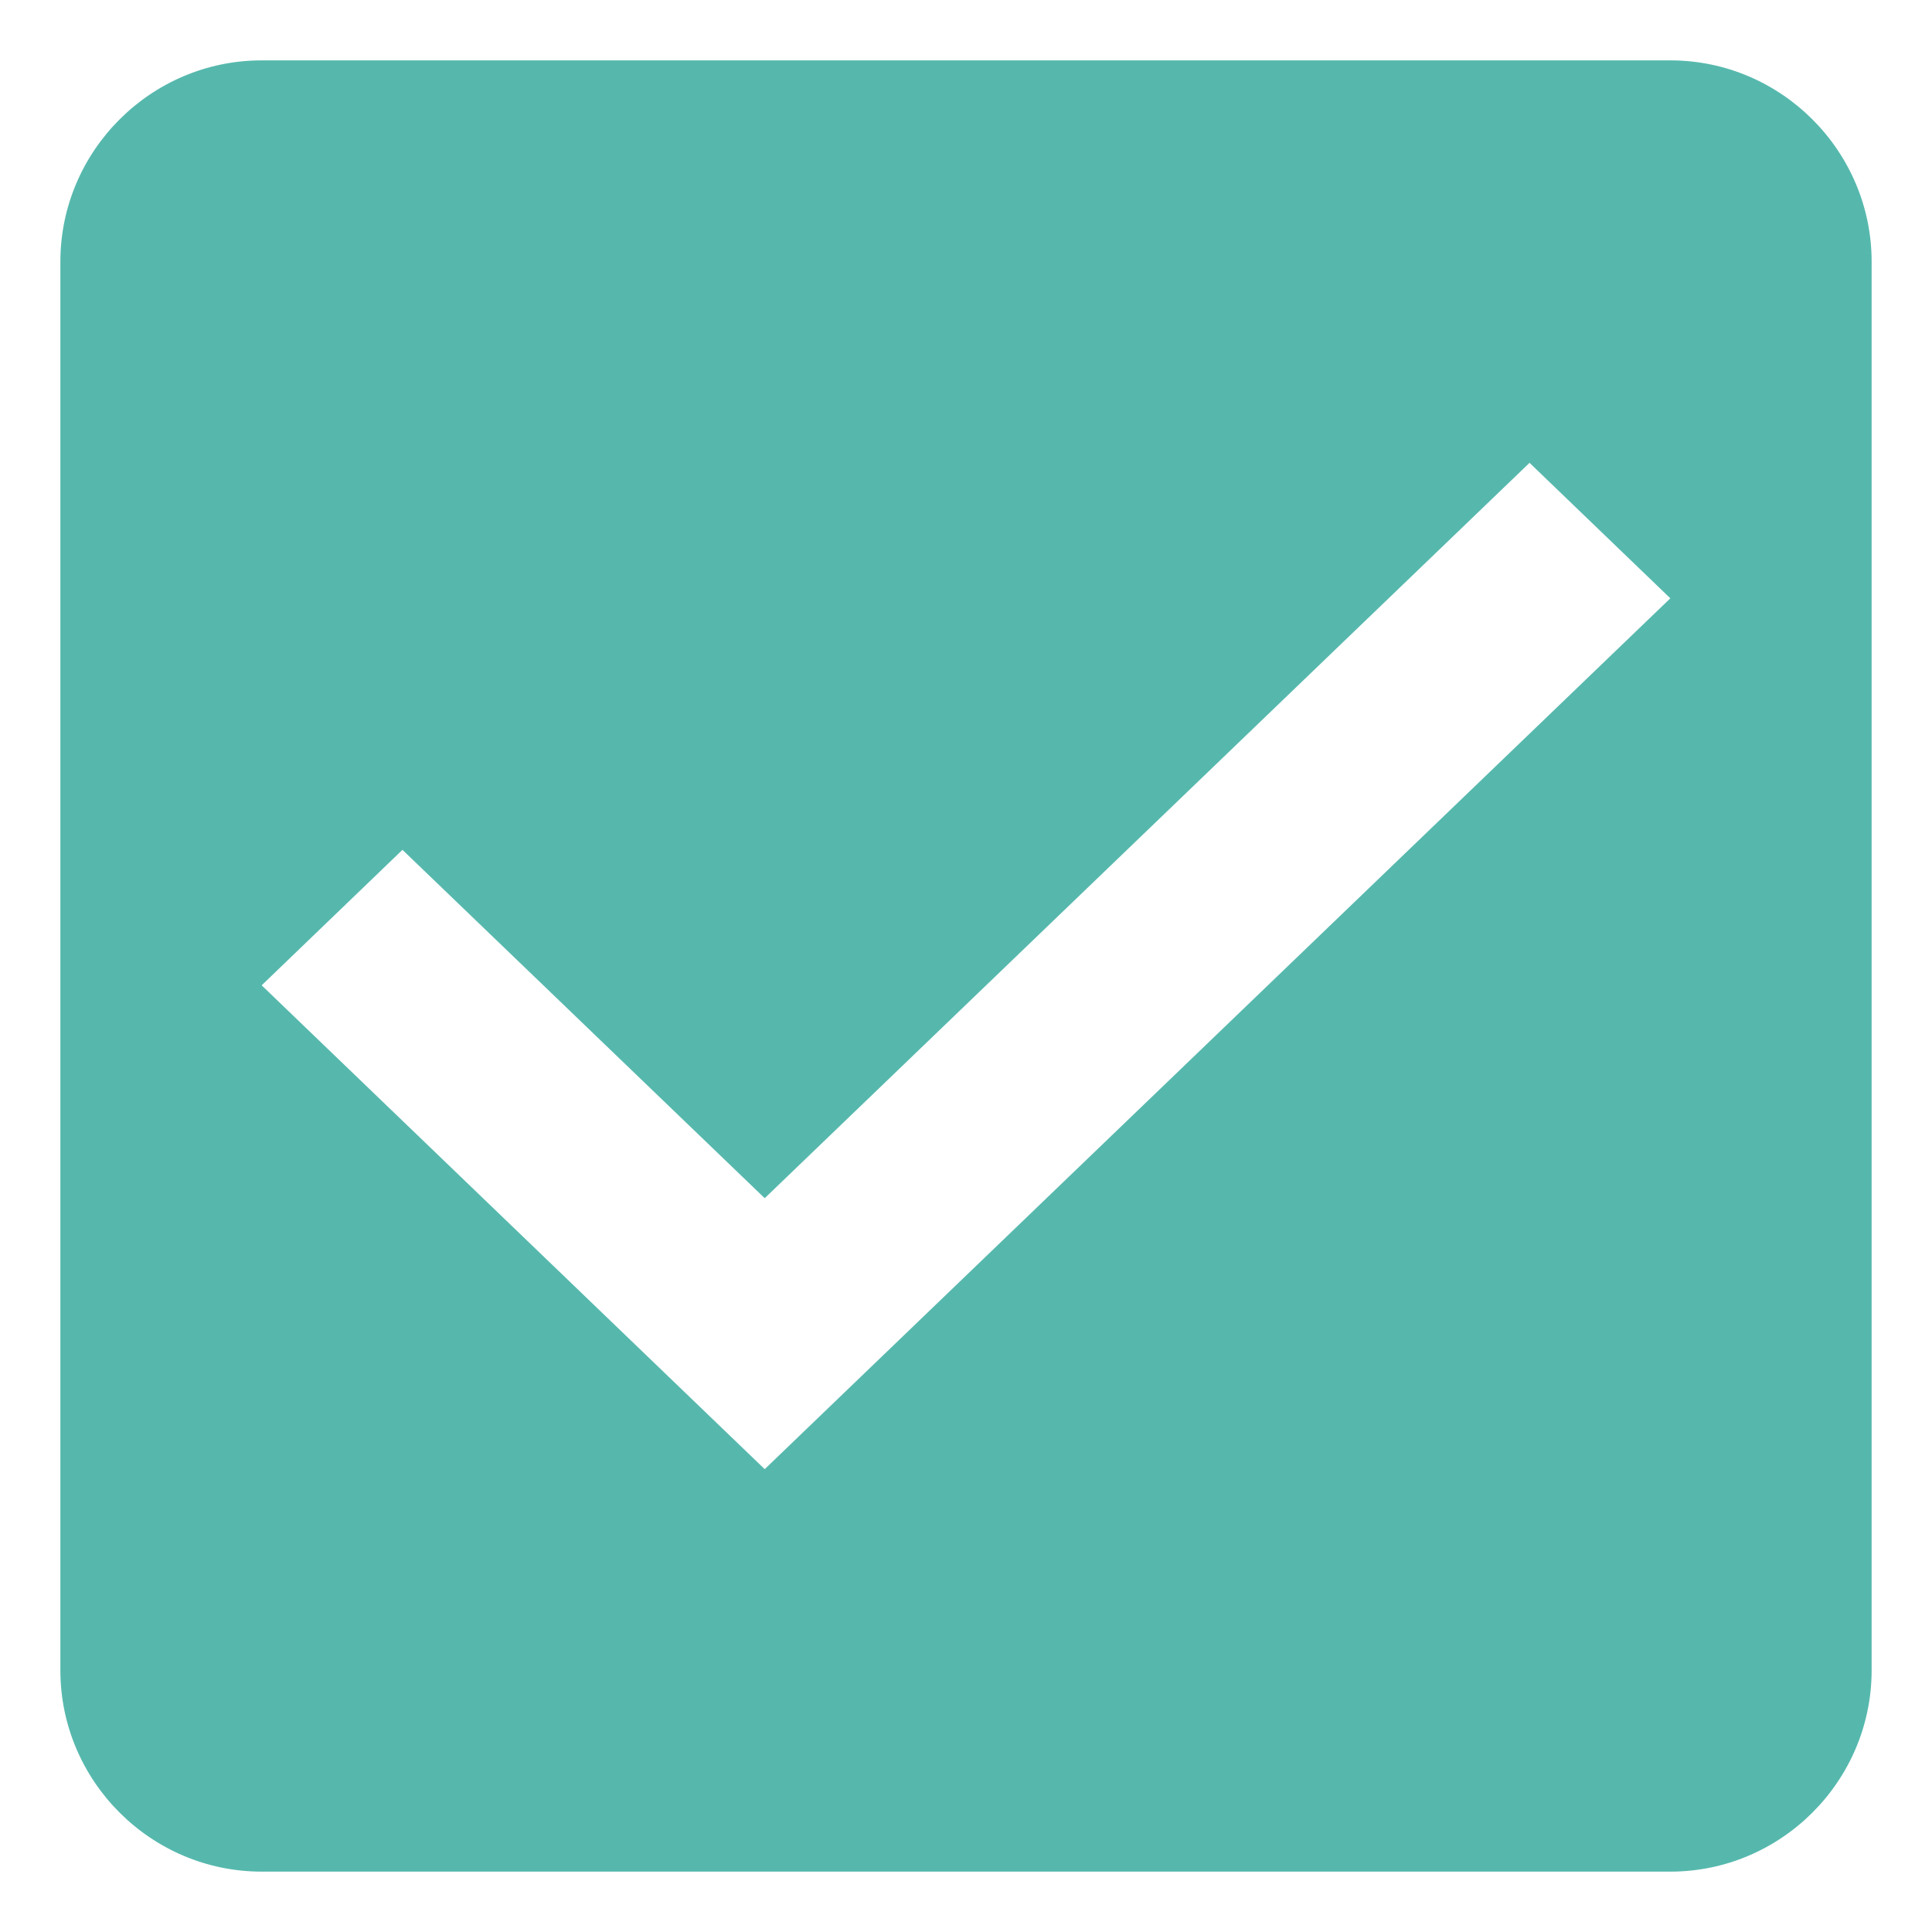
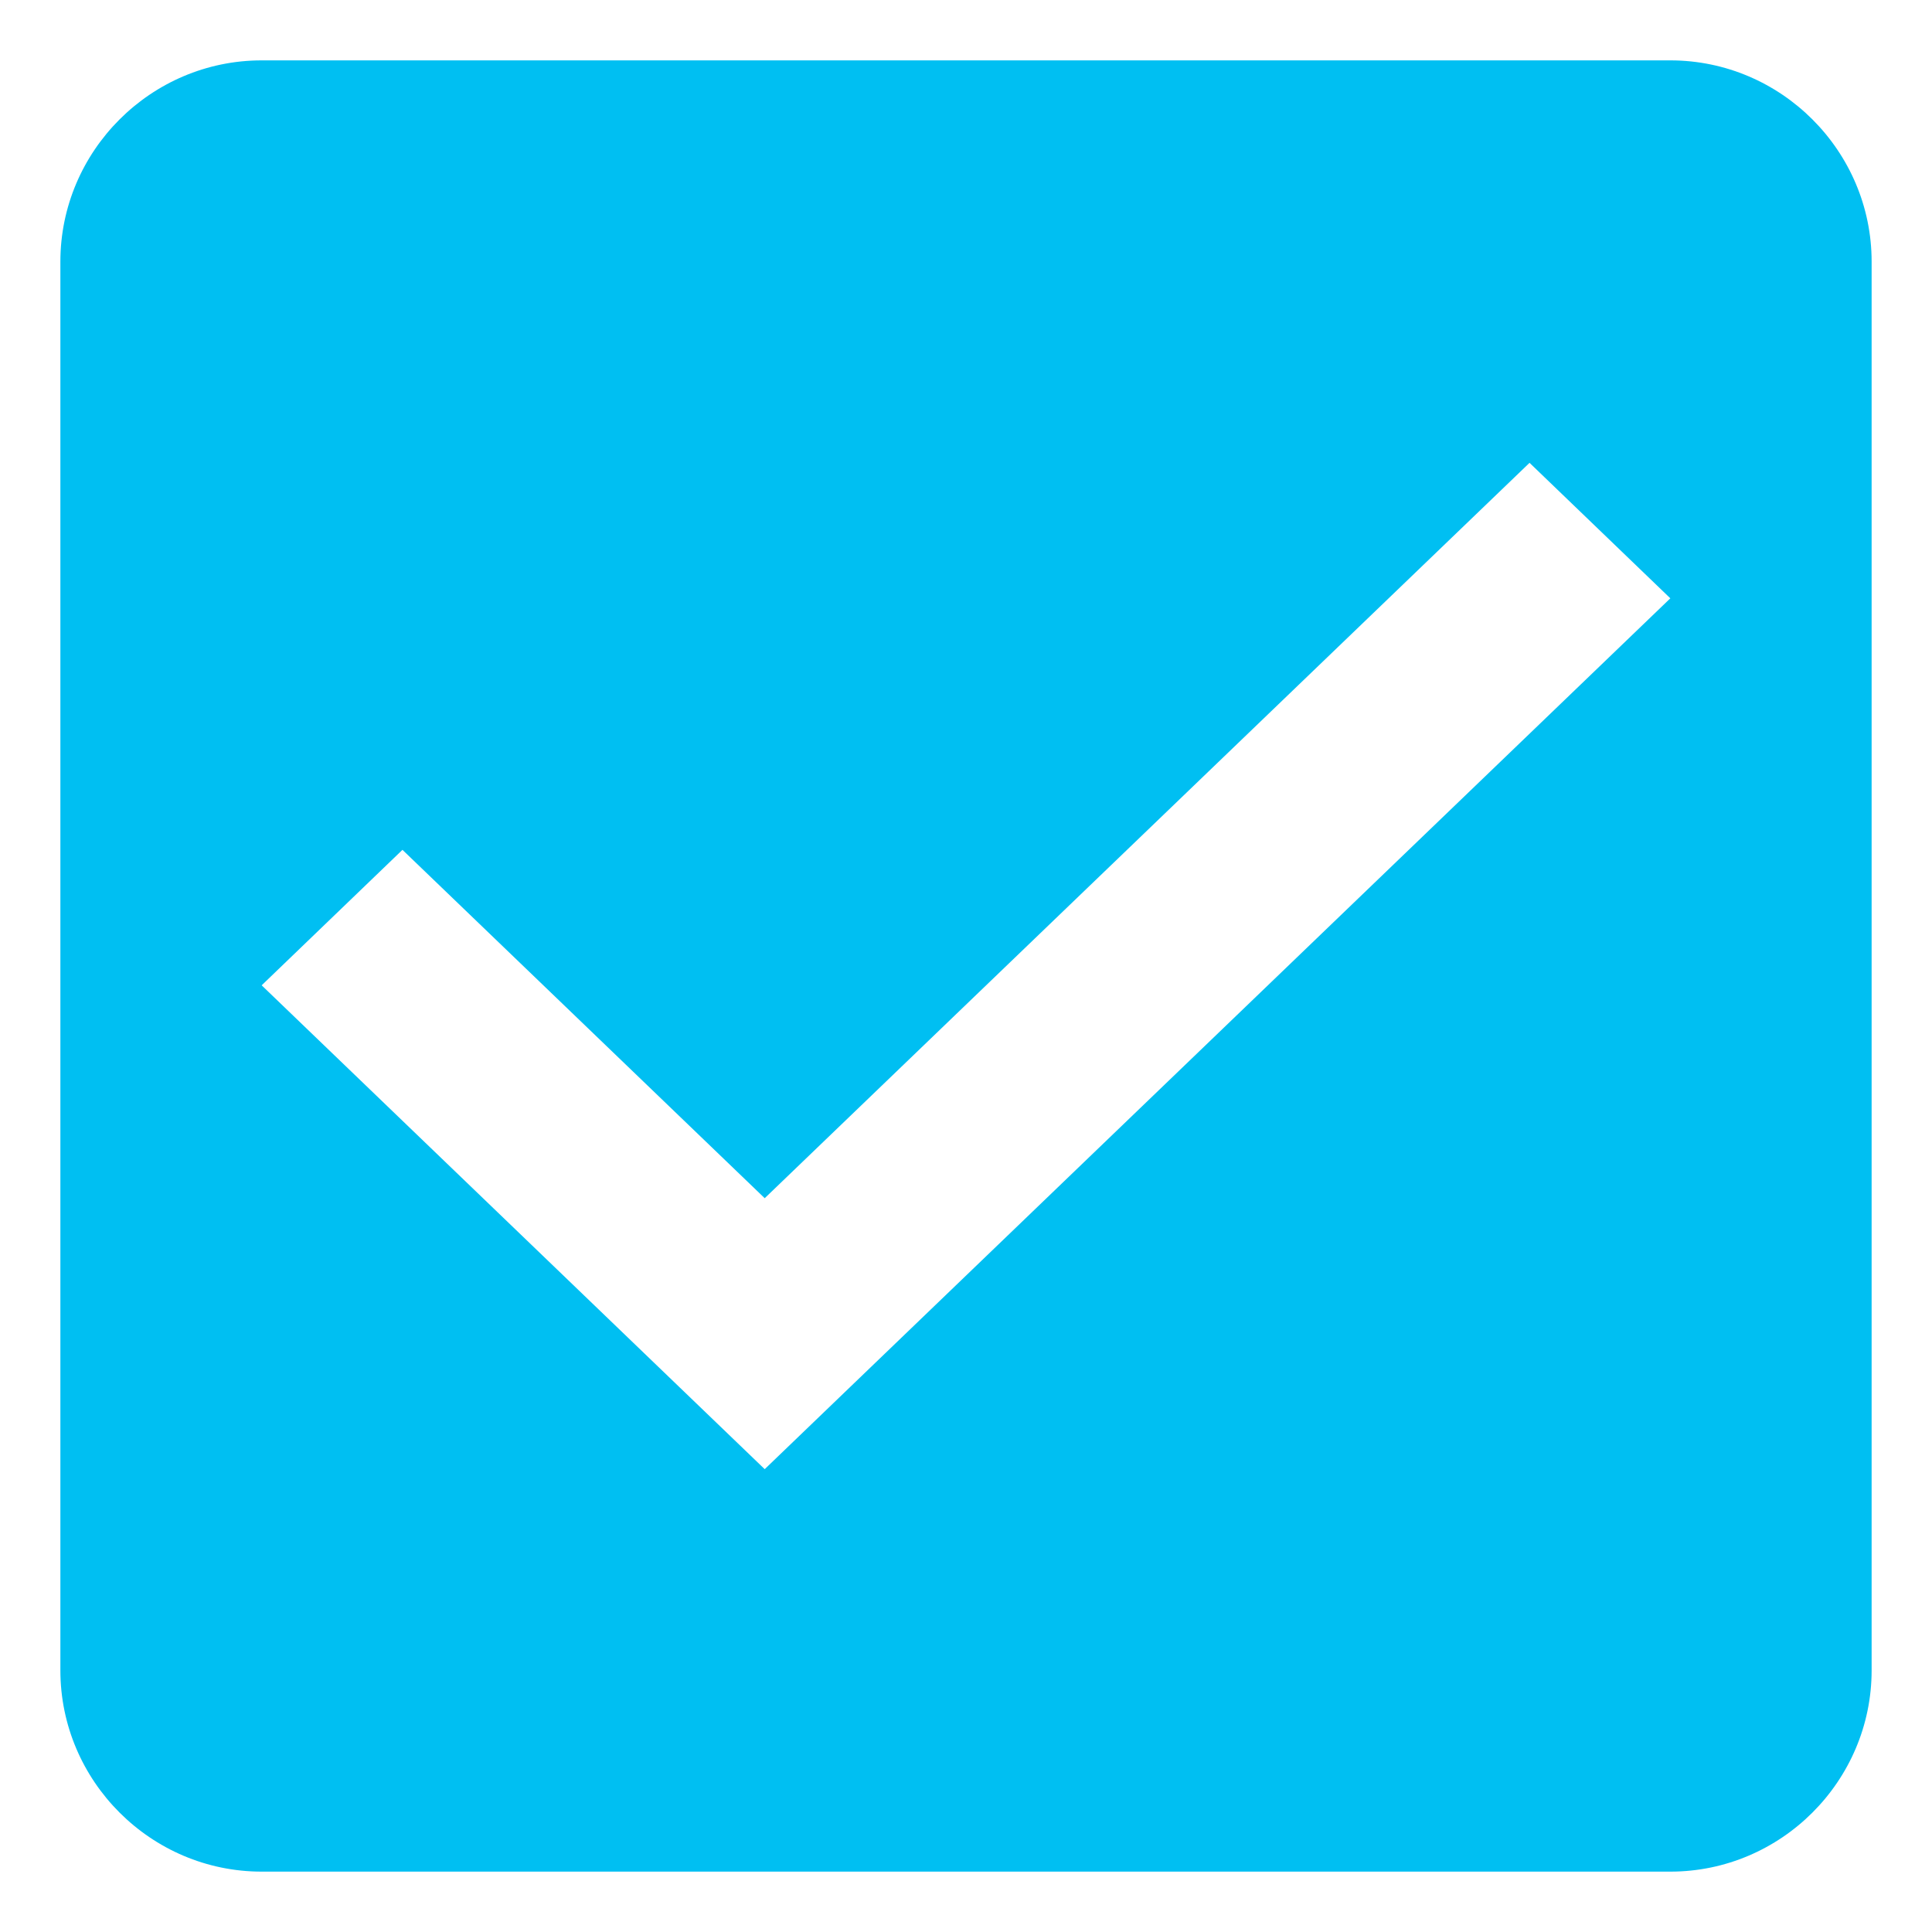
<svg xmlns="http://www.w3.org/2000/svg" width="16" height="16" viewBox="0 0 16 16" fill="none">
-   <path fill-rule="evenodd" clip-rule="evenodd" d="M13.833 0.5H2.167C1.25 0.5 0.5 1.25 0.5 2.167V13.833C0.5 14.75 1.25 15.5 2.167 15.5H13.833C14.75 15.5 15.5 14.75 15.5 13.833V2.167C15.5 1.25 14.75 0.5 13.833 0.5ZM6.333 12.167L2.167 8.16L3.333 7.038L6.333 9.923L12.667 3.833L13.833 4.955L6.333 12.167Z" fill="#56B8AD" />
+   <path fill-rule="evenodd" clip-rule="evenodd" d="M13.833 0.5H2.167C1.25 0.5 0.5 1.25 0.5 2.167V13.833C0.5 14.75 1.25 15.5 2.167 15.5H13.833C14.75 15.5 15.5 14.75 15.5 13.833V2.167C15.5 1.25 14.75 0.5 13.833 0.5ZM6.333 12.167L2.167 8.16L3.333 7.038L6.333 9.923L12.667 3.833L13.833 4.955L6.333 12.167Z" fill="#00BFF2" />
</svg>
